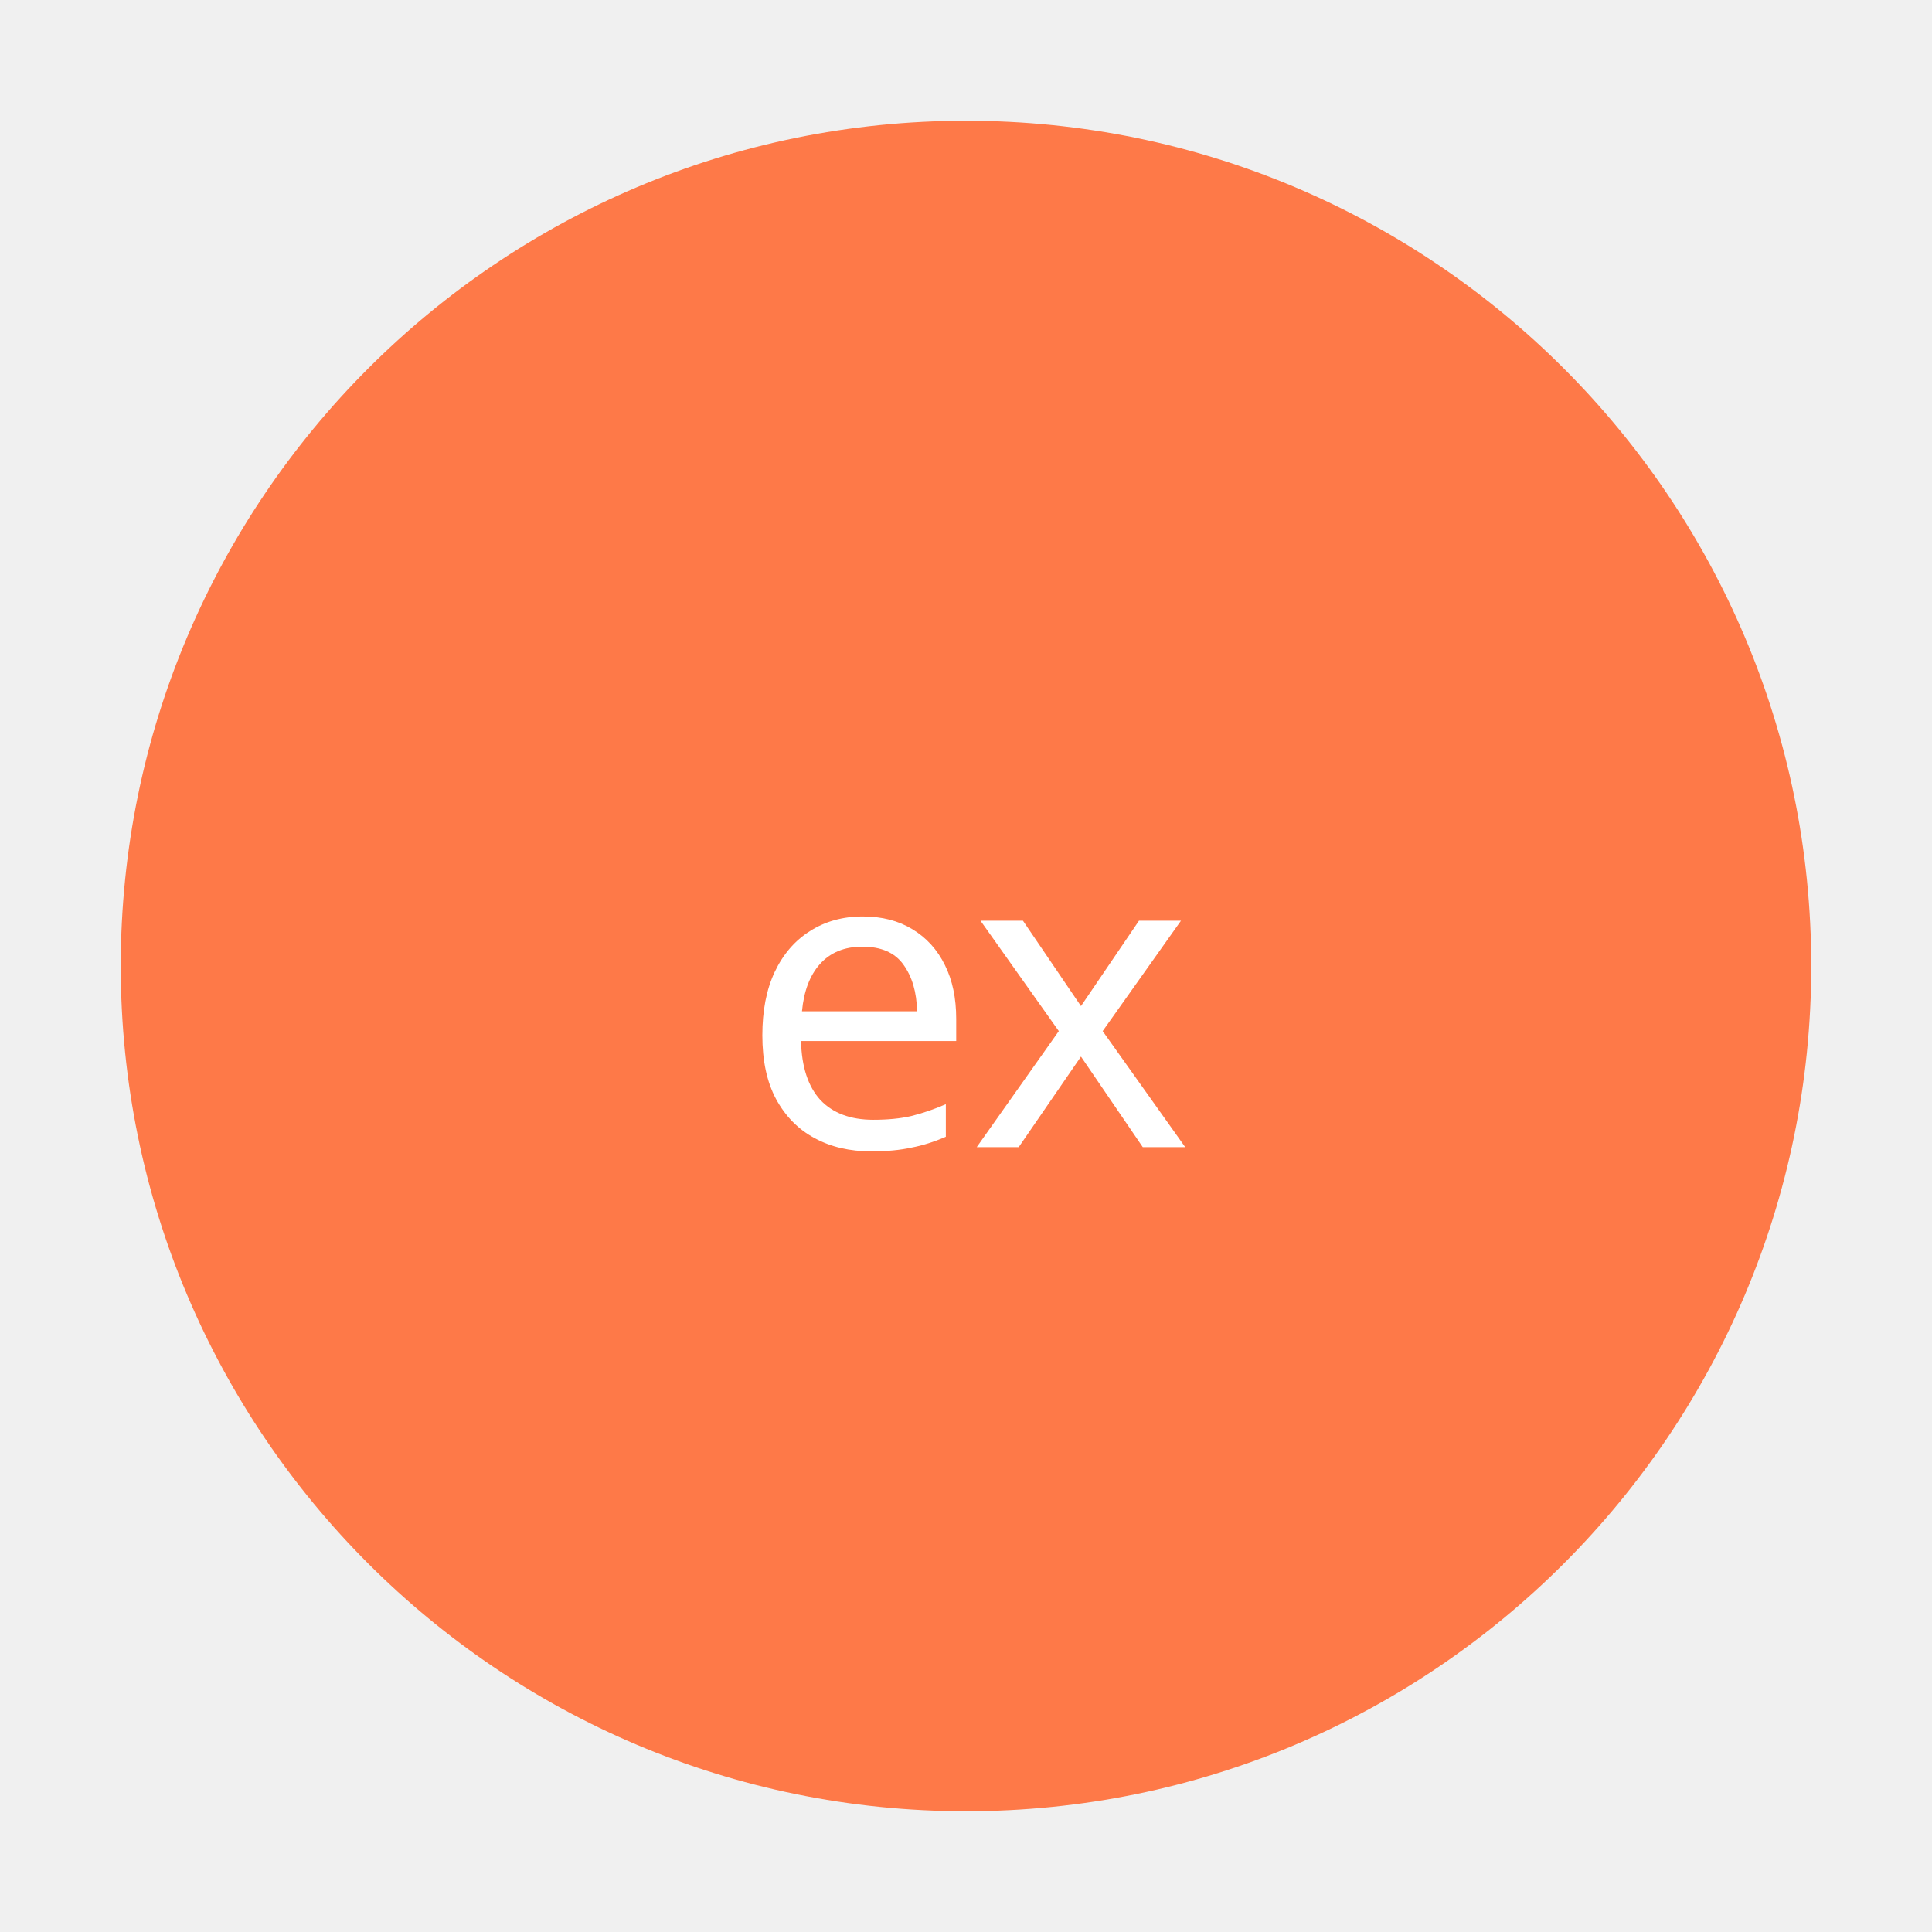
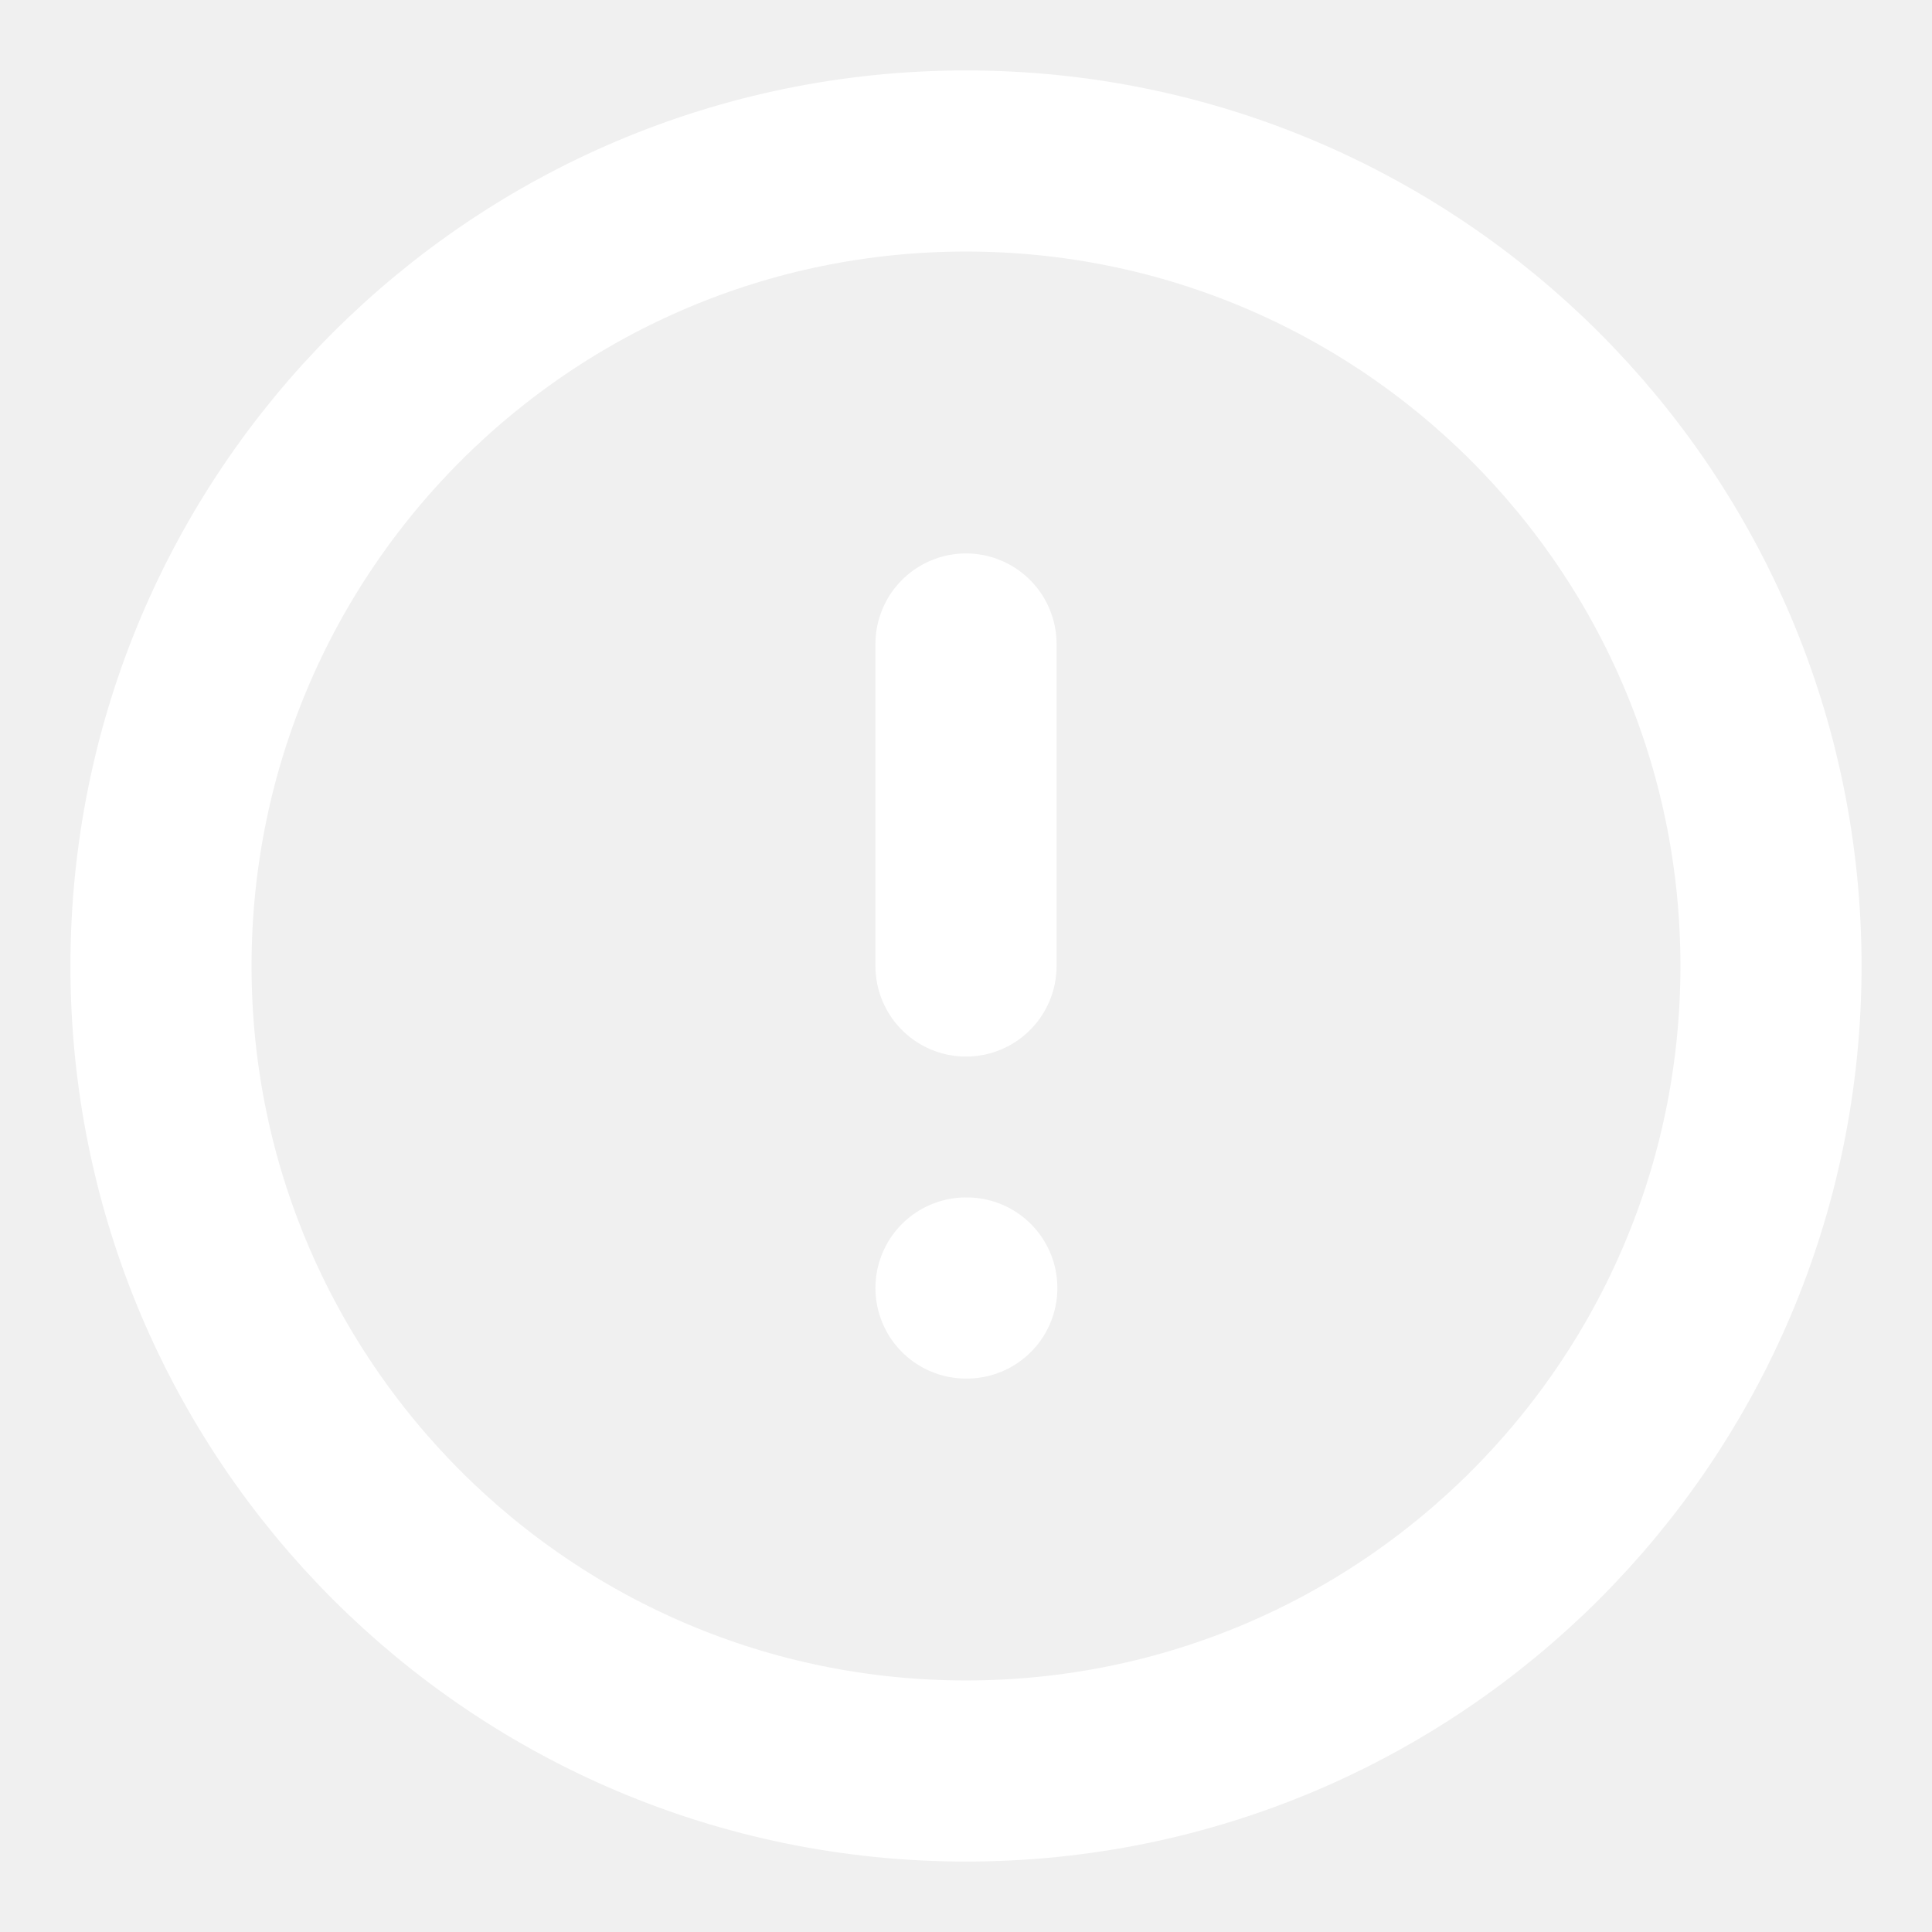
- <svg xmlns="http://www.w3.org/2000/svg" viewBox="0 0 64 64">
-   <circle cx="32" cy="32" r="28" fill="#FF6B35" opacity="0.9" />
-   <text x="32" y="38" text-anchor="middle" font-size="14" fill="white" font-family="sans-serif">ex</text>
+ <svg xmlns="http://www.w3.org/2000/svg" width="64" height="64" viewBox="0 0 24 24" fill="none" stroke="#FFFFFF" stroke-width="2.25" stroke-linecap="round" stroke-linejoin="round">
+   <circle cx="12" cy="12" r="10" />
+   <line x1="12" x2="12" y1="8" y2="12" />
+   <line x1="12" x2="12.01" y1="16" y2="16" />
</svg>
